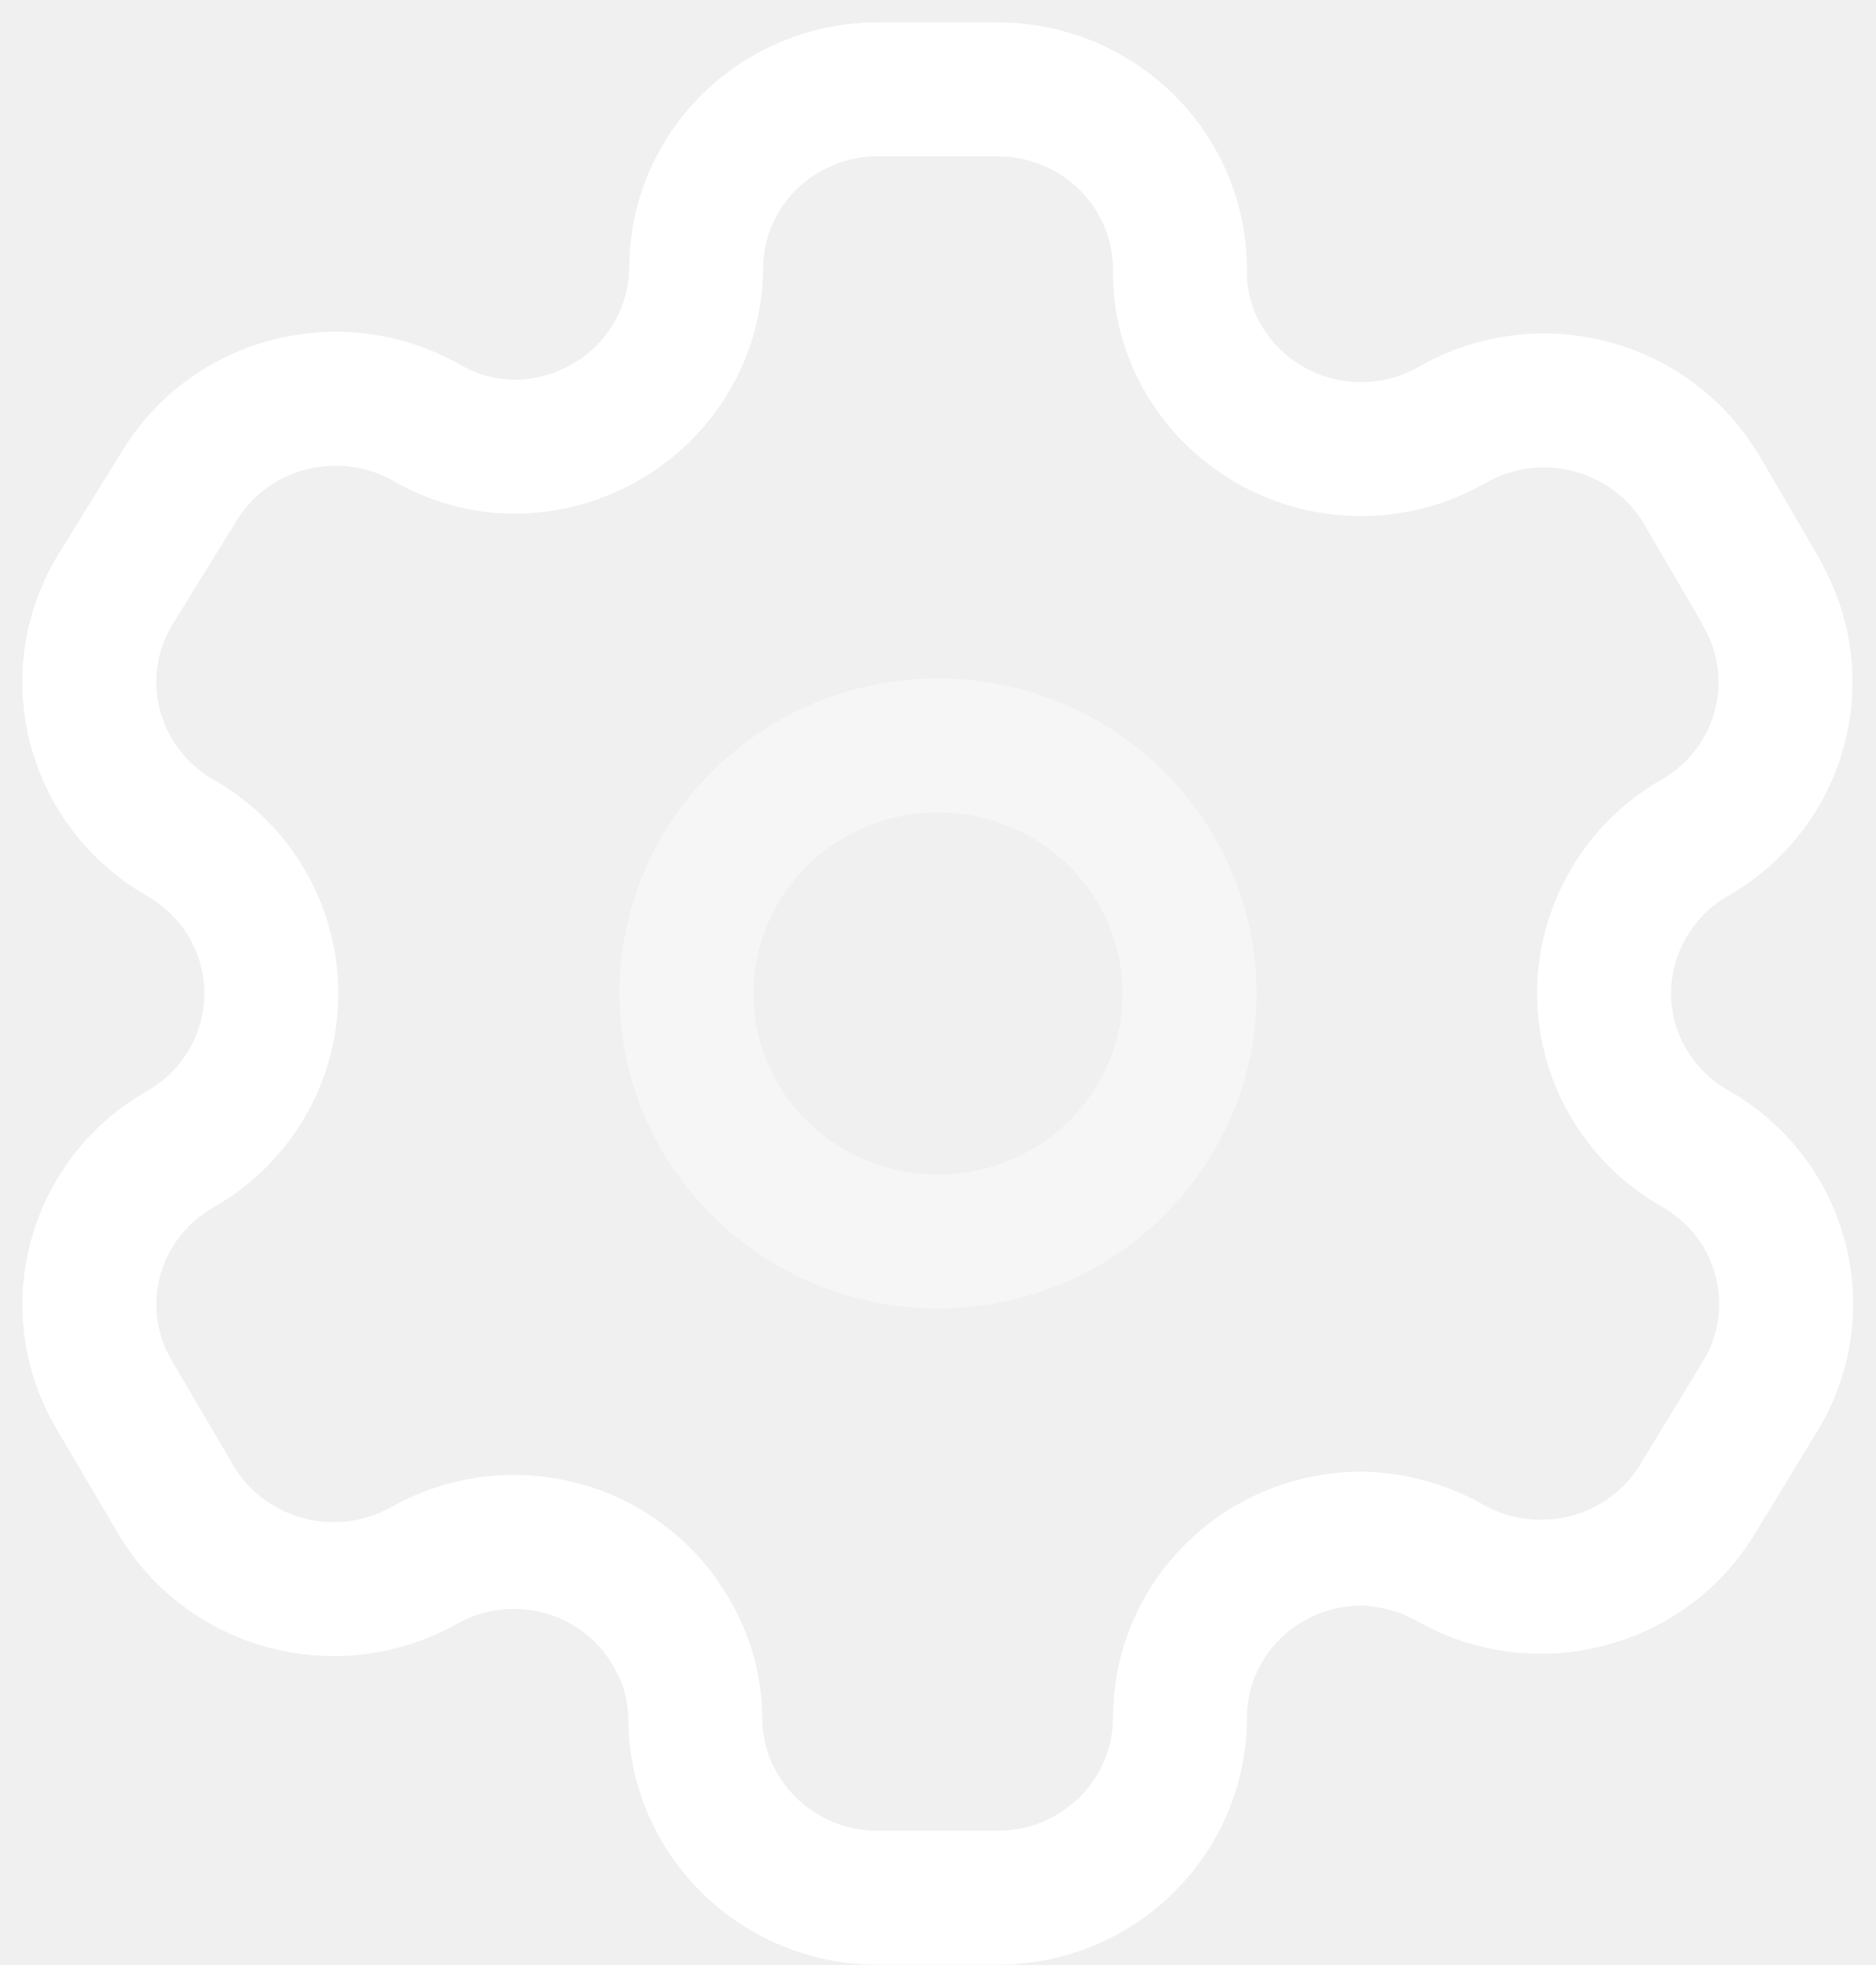
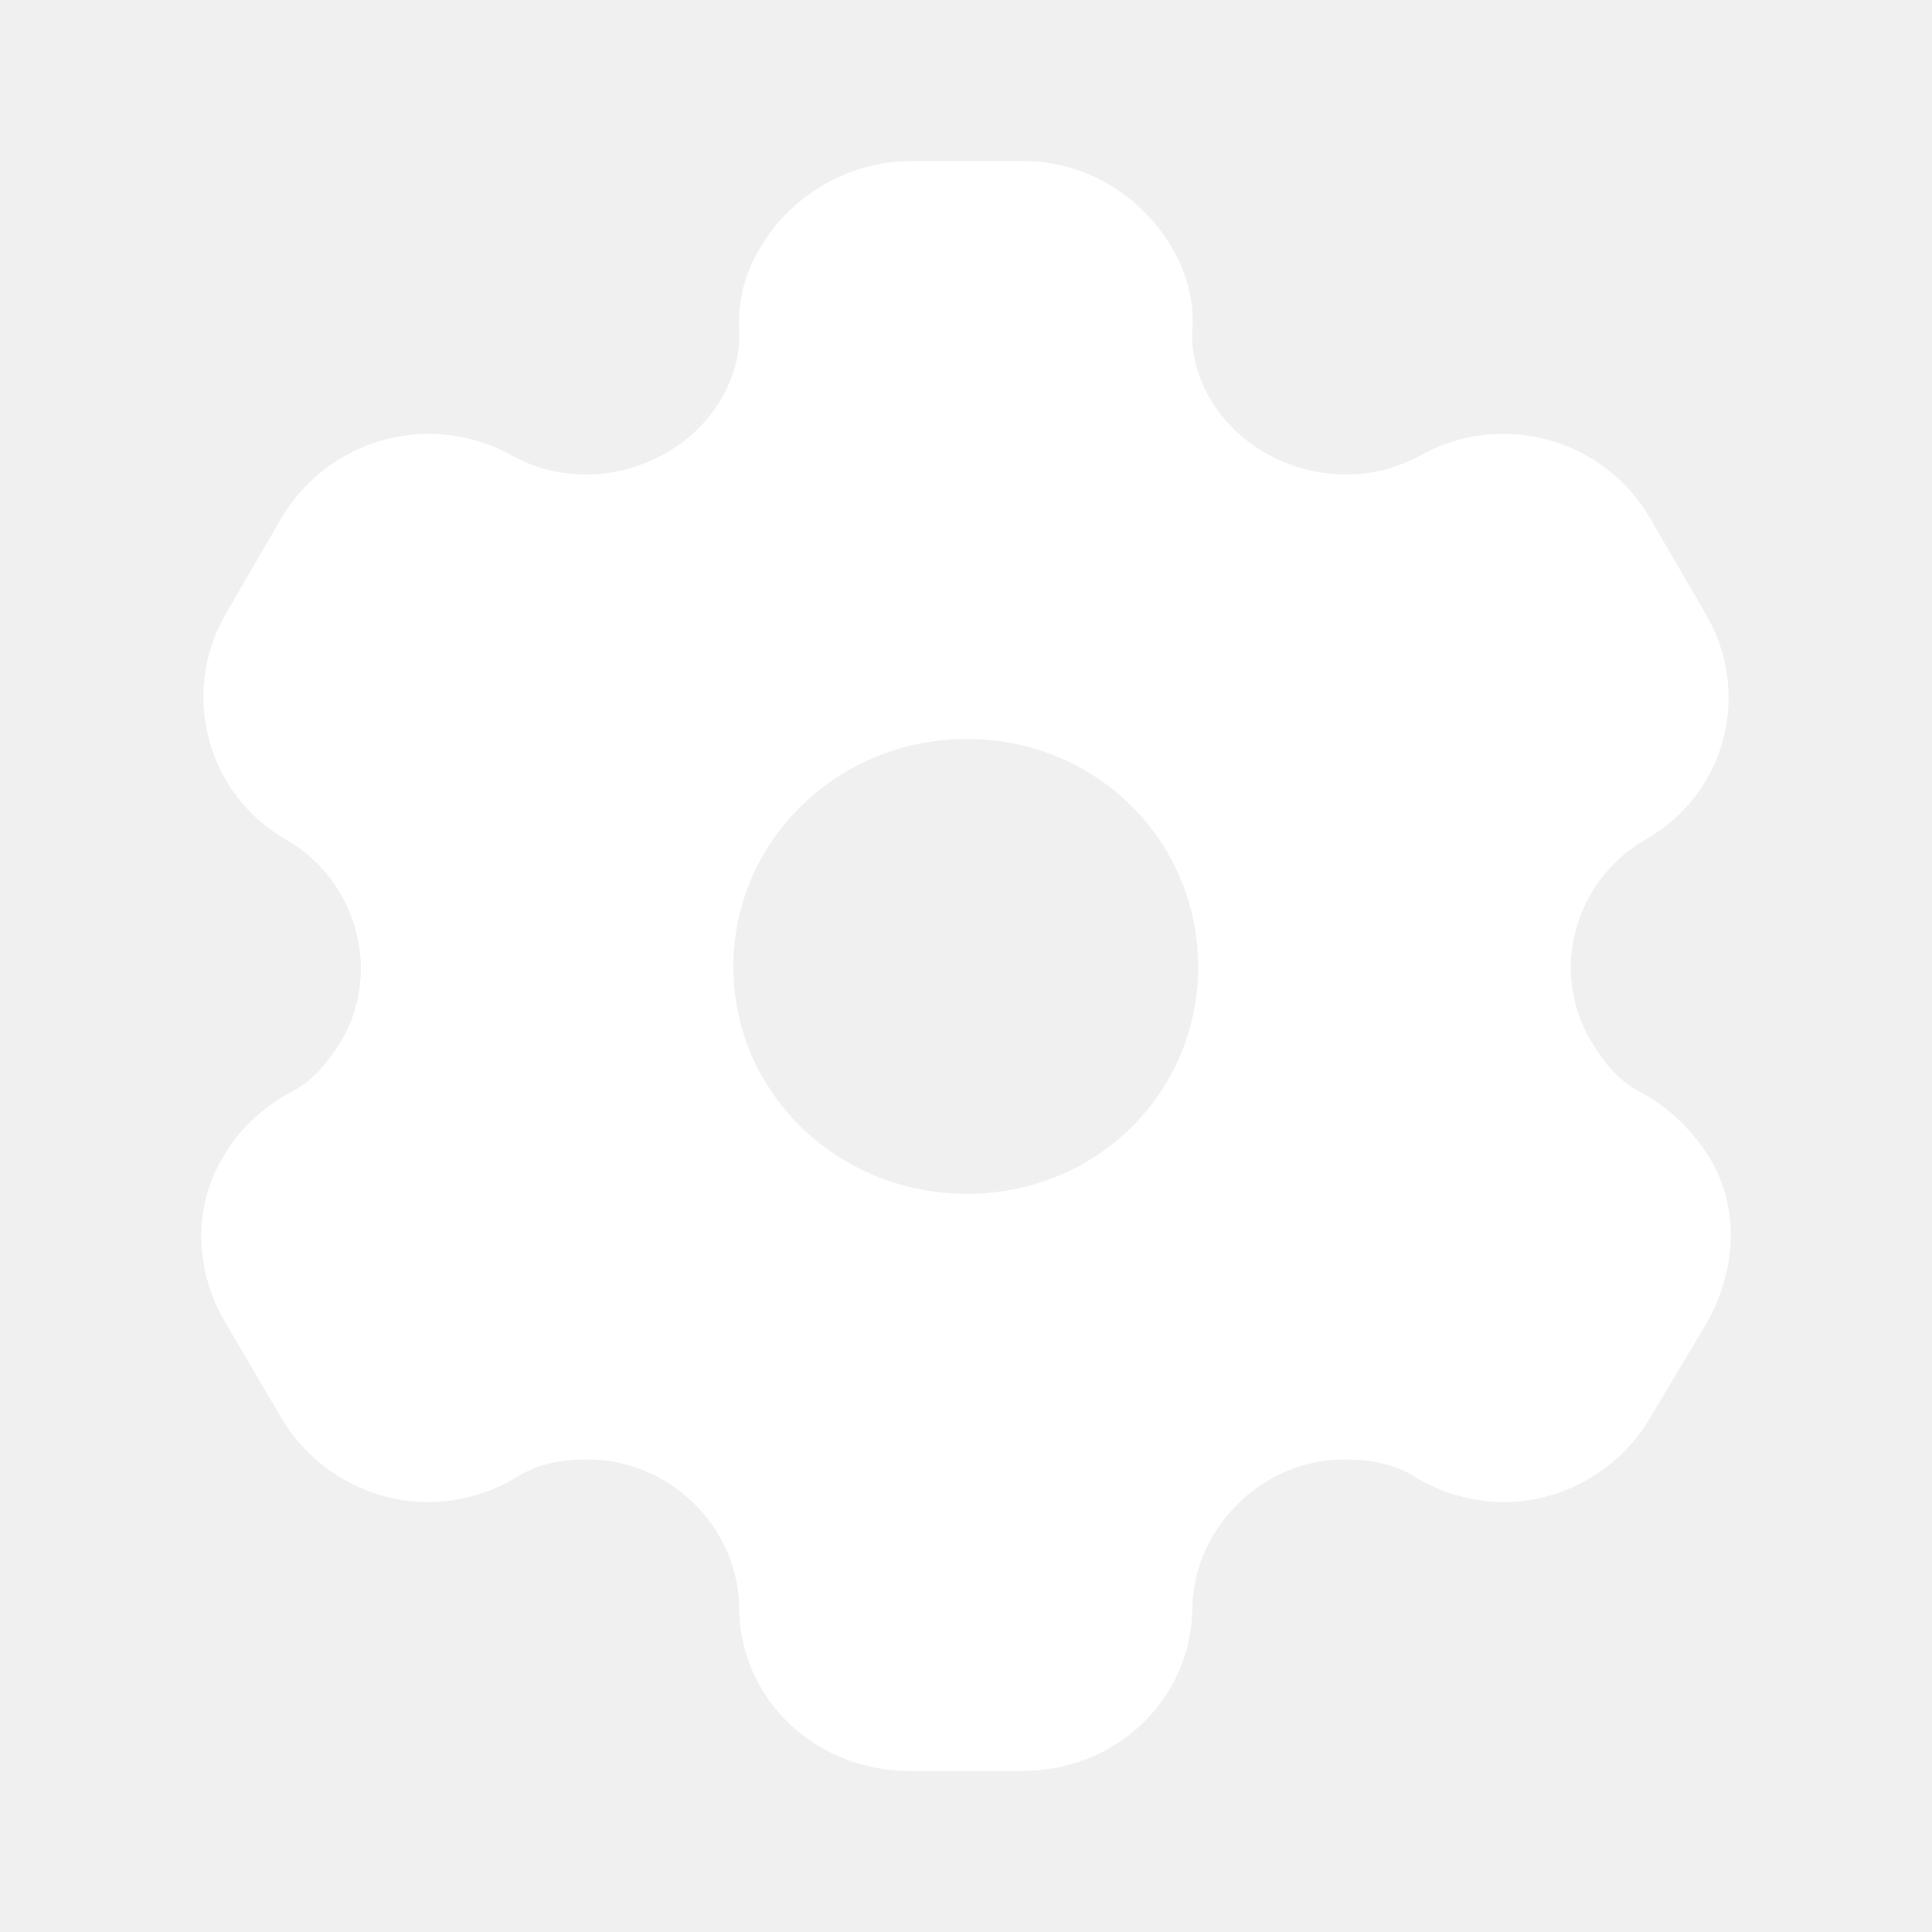
- <svg xmlns="http://www.w3.org/2000/svg" width="21" height="22" viewBox="0 0 21 22" fill="none">
-   <path fill-rule="evenodd" clip-rule="evenodd" d="M19.724 6.631L19.059 5.493C18.496 4.53 17.25 4.198 16.272 4.75V4.75C15.807 5.021 15.251 5.098 14.729 4.964C14.206 4.83 13.759 4.496 13.485 4.037C13.31 3.745 13.215 3.412 13.212 3.073V3.073C13.227 2.529 13.019 2.001 12.634 1.611C12.249 1.22 11.72 1 11.168 1H9.829C9.288 1 8.769 1.213 8.387 1.591C8.005 1.969 7.792 2.482 7.795 3.015V3.015C7.779 4.117 6.869 5.001 5.751 5.001C5.407 4.998 5.07 4.905 4.774 4.731V4.731C3.796 4.179 2.549 4.511 1.987 5.474L1.273 6.631C0.711 7.592 1.044 8.82 2.016 9.378V9.378C2.649 9.738 3.038 10.403 3.038 11.123C3.038 11.843 2.649 12.509 2.016 12.868V12.868C1.045 13.423 0.712 14.648 1.273 15.607V15.607L1.948 16.754C2.211 17.223 2.654 17.569 3.177 17.715C3.7 17.862 4.26 17.797 4.734 17.535V17.535C5.201 17.267 5.756 17.193 6.278 17.331C6.799 17.468 7.243 17.806 7.511 18.268C7.687 18.56 7.782 18.892 7.785 19.232V19.232C7.785 20.345 8.7 21.247 9.829 21.247H11.168C12.293 21.247 13.206 20.351 13.212 19.241V19.241C13.209 18.706 13.424 18.192 13.807 17.814C14.191 17.435 14.712 17.224 15.255 17.226C15.599 17.235 15.935 17.328 16.233 17.496V17.496C17.208 18.05 18.454 17.723 19.02 16.764V16.764L19.724 15.607C19.996 15.146 20.071 14.596 19.931 14.081C19.792 13.565 19.45 13.125 18.98 12.859V12.859C18.511 12.593 18.169 12.153 18.029 11.637C17.89 11.122 17.965 10.572 18.237 10.111C18.415 9.806 18.671 9.553 18.98 9.378V9.378C19.947 8.821 20.279 7.599 19.724 6.64V6.64V6.631Z" stroke="white" stroke-width="1.5" stroke-linecap="round" stroke-linejoin="round" />
-   <ellipse opacity="0.4" cx="10.503" cy="11.123" rx="2.816" ry="2.777" stroke="white" stroke-width="1.5" stroke-linecap="round" stroke-linejoin="round" />
+ <svg xmlns="http://www.w3.org/2000/svg" width="24" height="24" viewBox="0 0 24 24" fill="none">
+   <path fill-rule="evenodd" clip-rule="evenodd" d="M20.402 13.58C20.76 13.77 21.036 14.07 21.23 14.37C21.608 14.99 21.578 15.75 21.21 16.42L20.494 17.62C20.116 18.26 19.411 18.66 18.686 18.66C18.328 18.66 17.929 18.56 17.602 18.36C17.337 18.19 17.03 18.13 16.703 18.13C15.691 18.13 14.843 18.96 14.812 19.95C14.812 21.1 13.872 22 12.697 22H11.307C10.121 22 9.181 21.1 9.181 19.95C9.161 18.96 8.313 18.13 7.301 18.13C6.964 18.13 6.657 18.19 6.402 18.36C6.074 18.56 5.666 18.66 5.318 18.66C4.582 18.66 3.877 18.26 3.499 17.62L2.794 16.42C2.416 15.77 2.395 14.99 2.774 14.37C2.937 14.07 3.244 13.77 3.591 13.58C3.877 13.44 4.061 13.21 4.235 12.94C4.746 12.08 4.439 10.95 3.571 10.44C2.559 9.87 2.232 8.6 2.814 7.61L3.499 6.43C4.092 5.44 5.359 5.09 6.381 5.67C7.27 6.15 8.425 5.83 8.946 4.98C9.11 4.7 9.202 4.4 9.181 4.1C9.161 3.71 9.273 3.34 9.467 3.04C9.846 2.42 10.53 2.02 11.276 2H12.717C13.473 2 14.158 2.42 14.536 3.04C14.72 3.34 14.843 3.71 14.812 4.1C14.792 4.4 14.884 4.7 15.047 4.98C15.569 5.83 16.723 6.15 17.623 5.67C18.634 5.09 19.912 5.44 20.494 6.43L21.179 7.61C21.772 8.6 21.445 9.87 20.423 10.44C19.554 10.95 19.247 12.08 19.769 12.94C19.932 13.21 20.116 13.44 20.402 13.58ZM9.11 12.01C9.11 13.58 10.408 14.83 12.012 14.83C13.617 14.83 14.884 13.58 14.884 12.01C14.884 10.44 13.617 9.18 12.012 9.18C10.408 9.18 9.11 10.44 9.11 12.01Z" fill="white" />
</svg>
